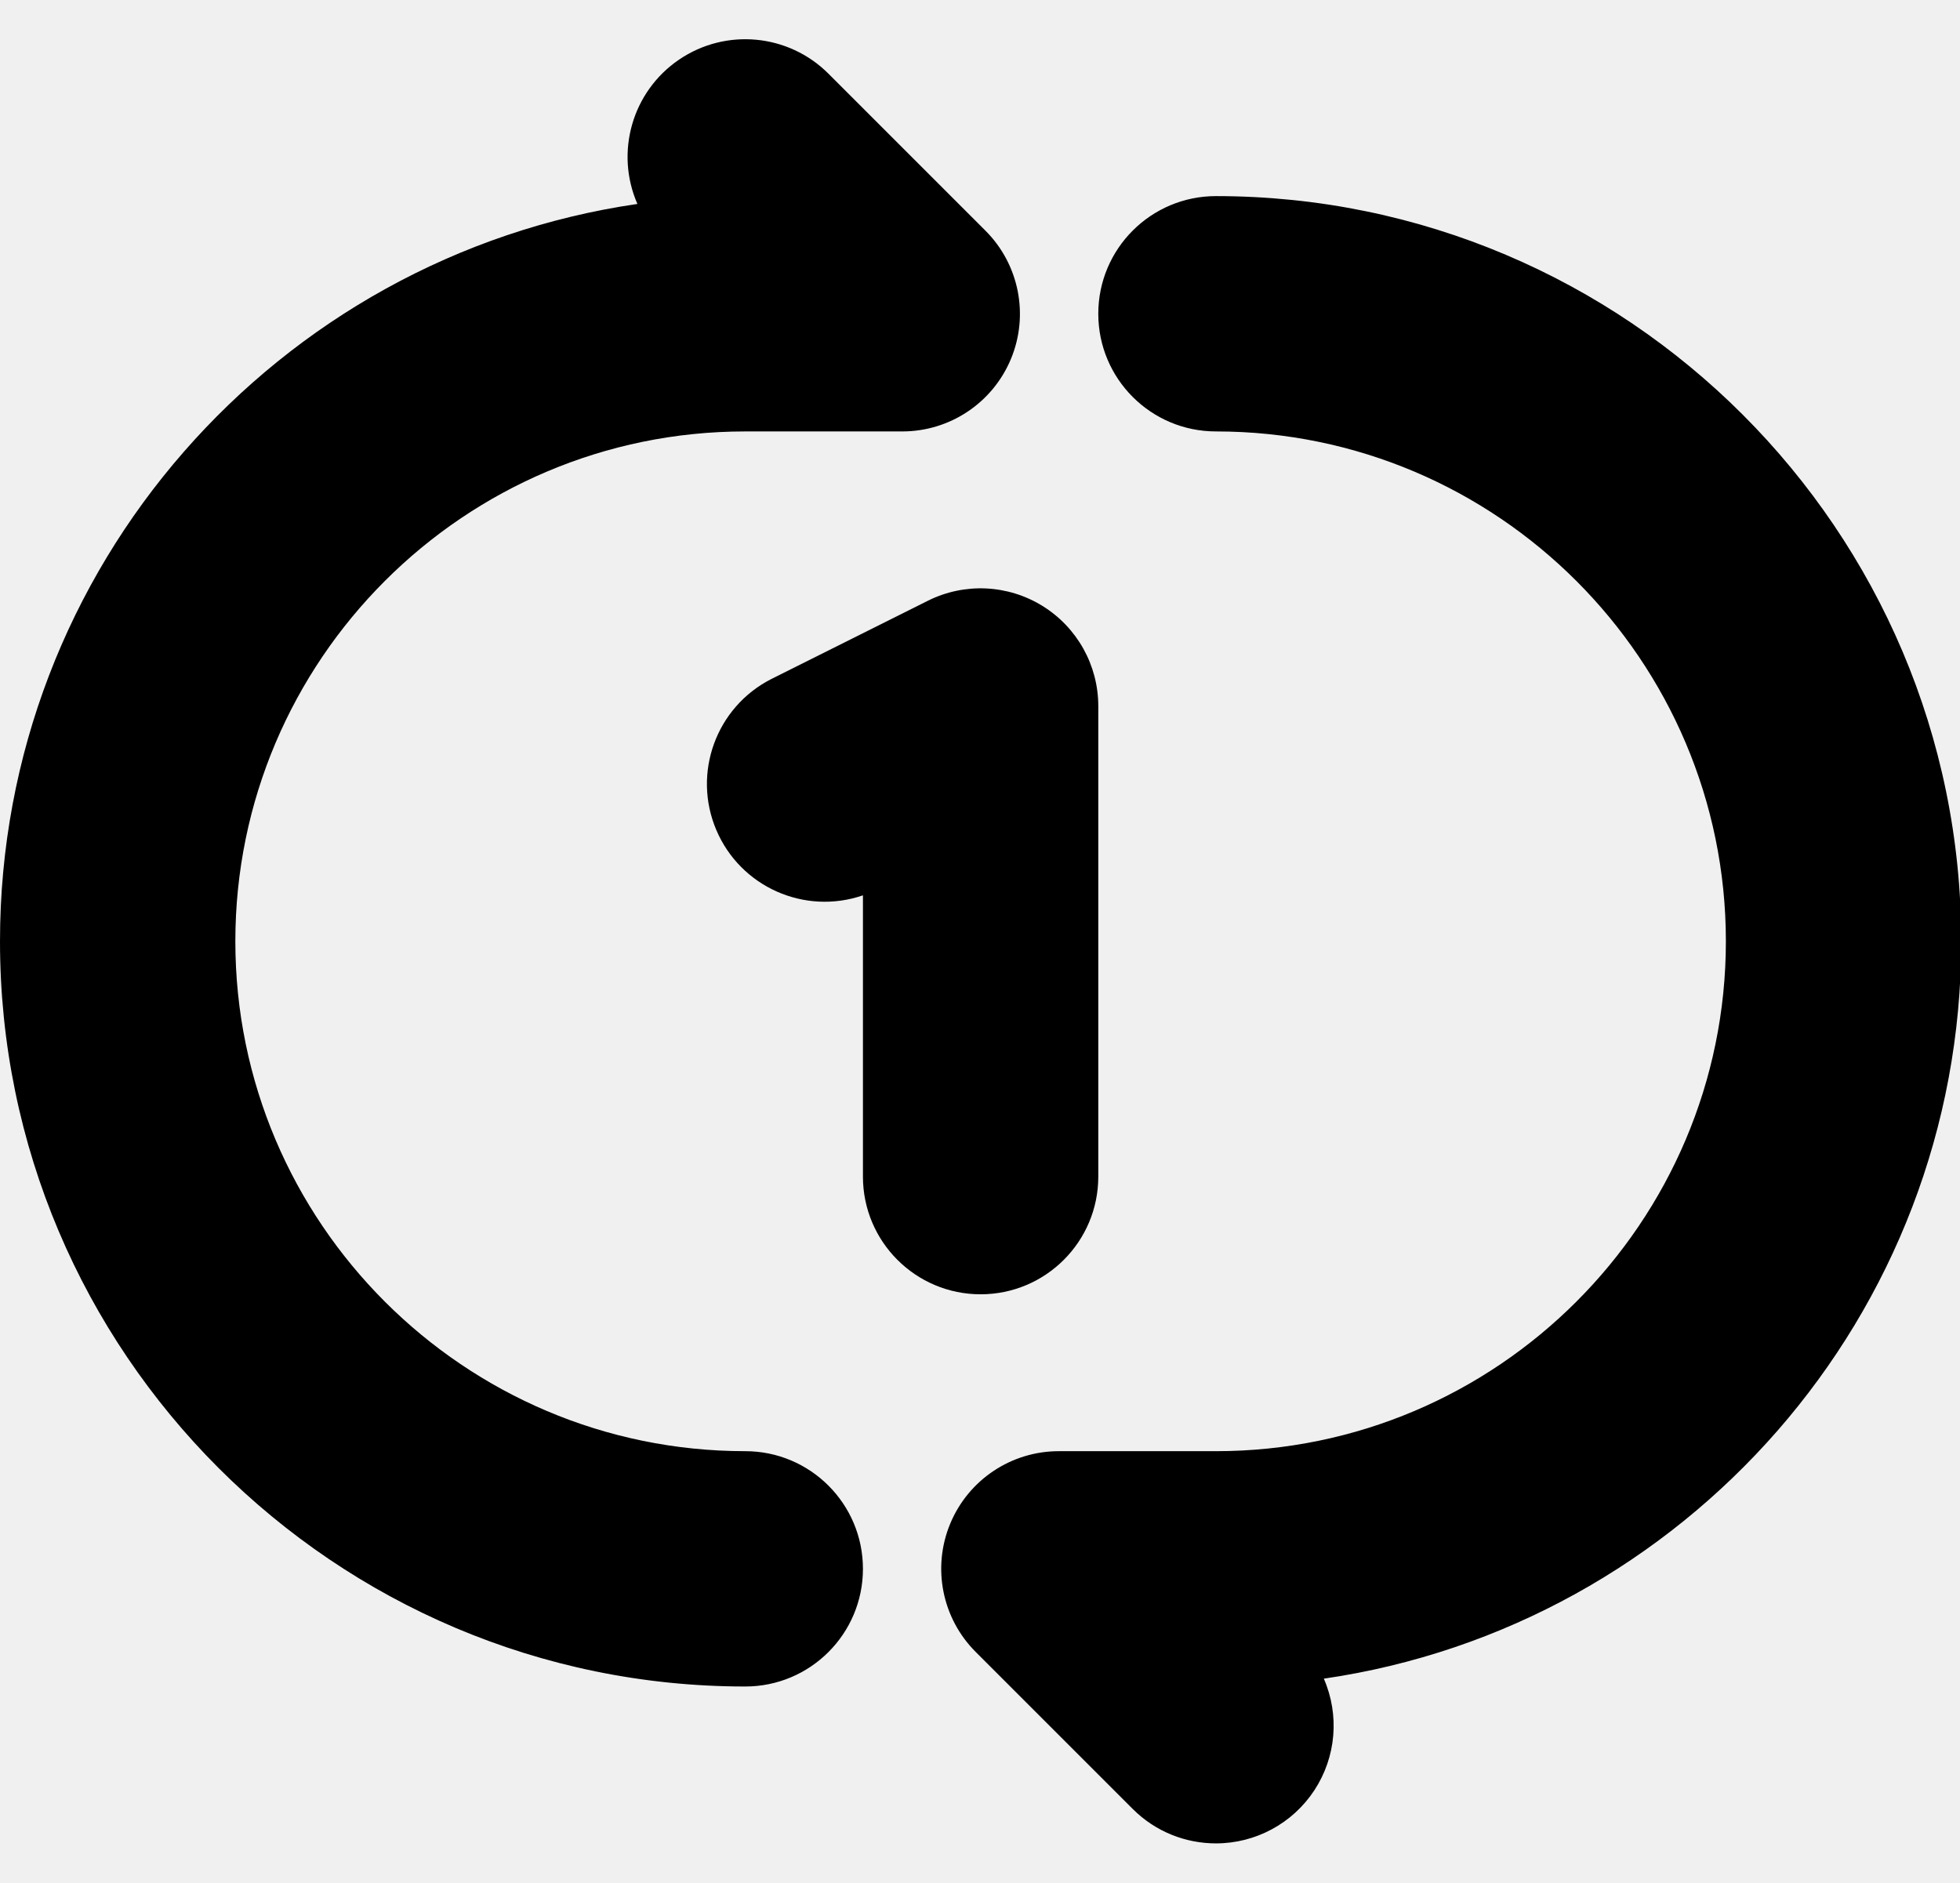
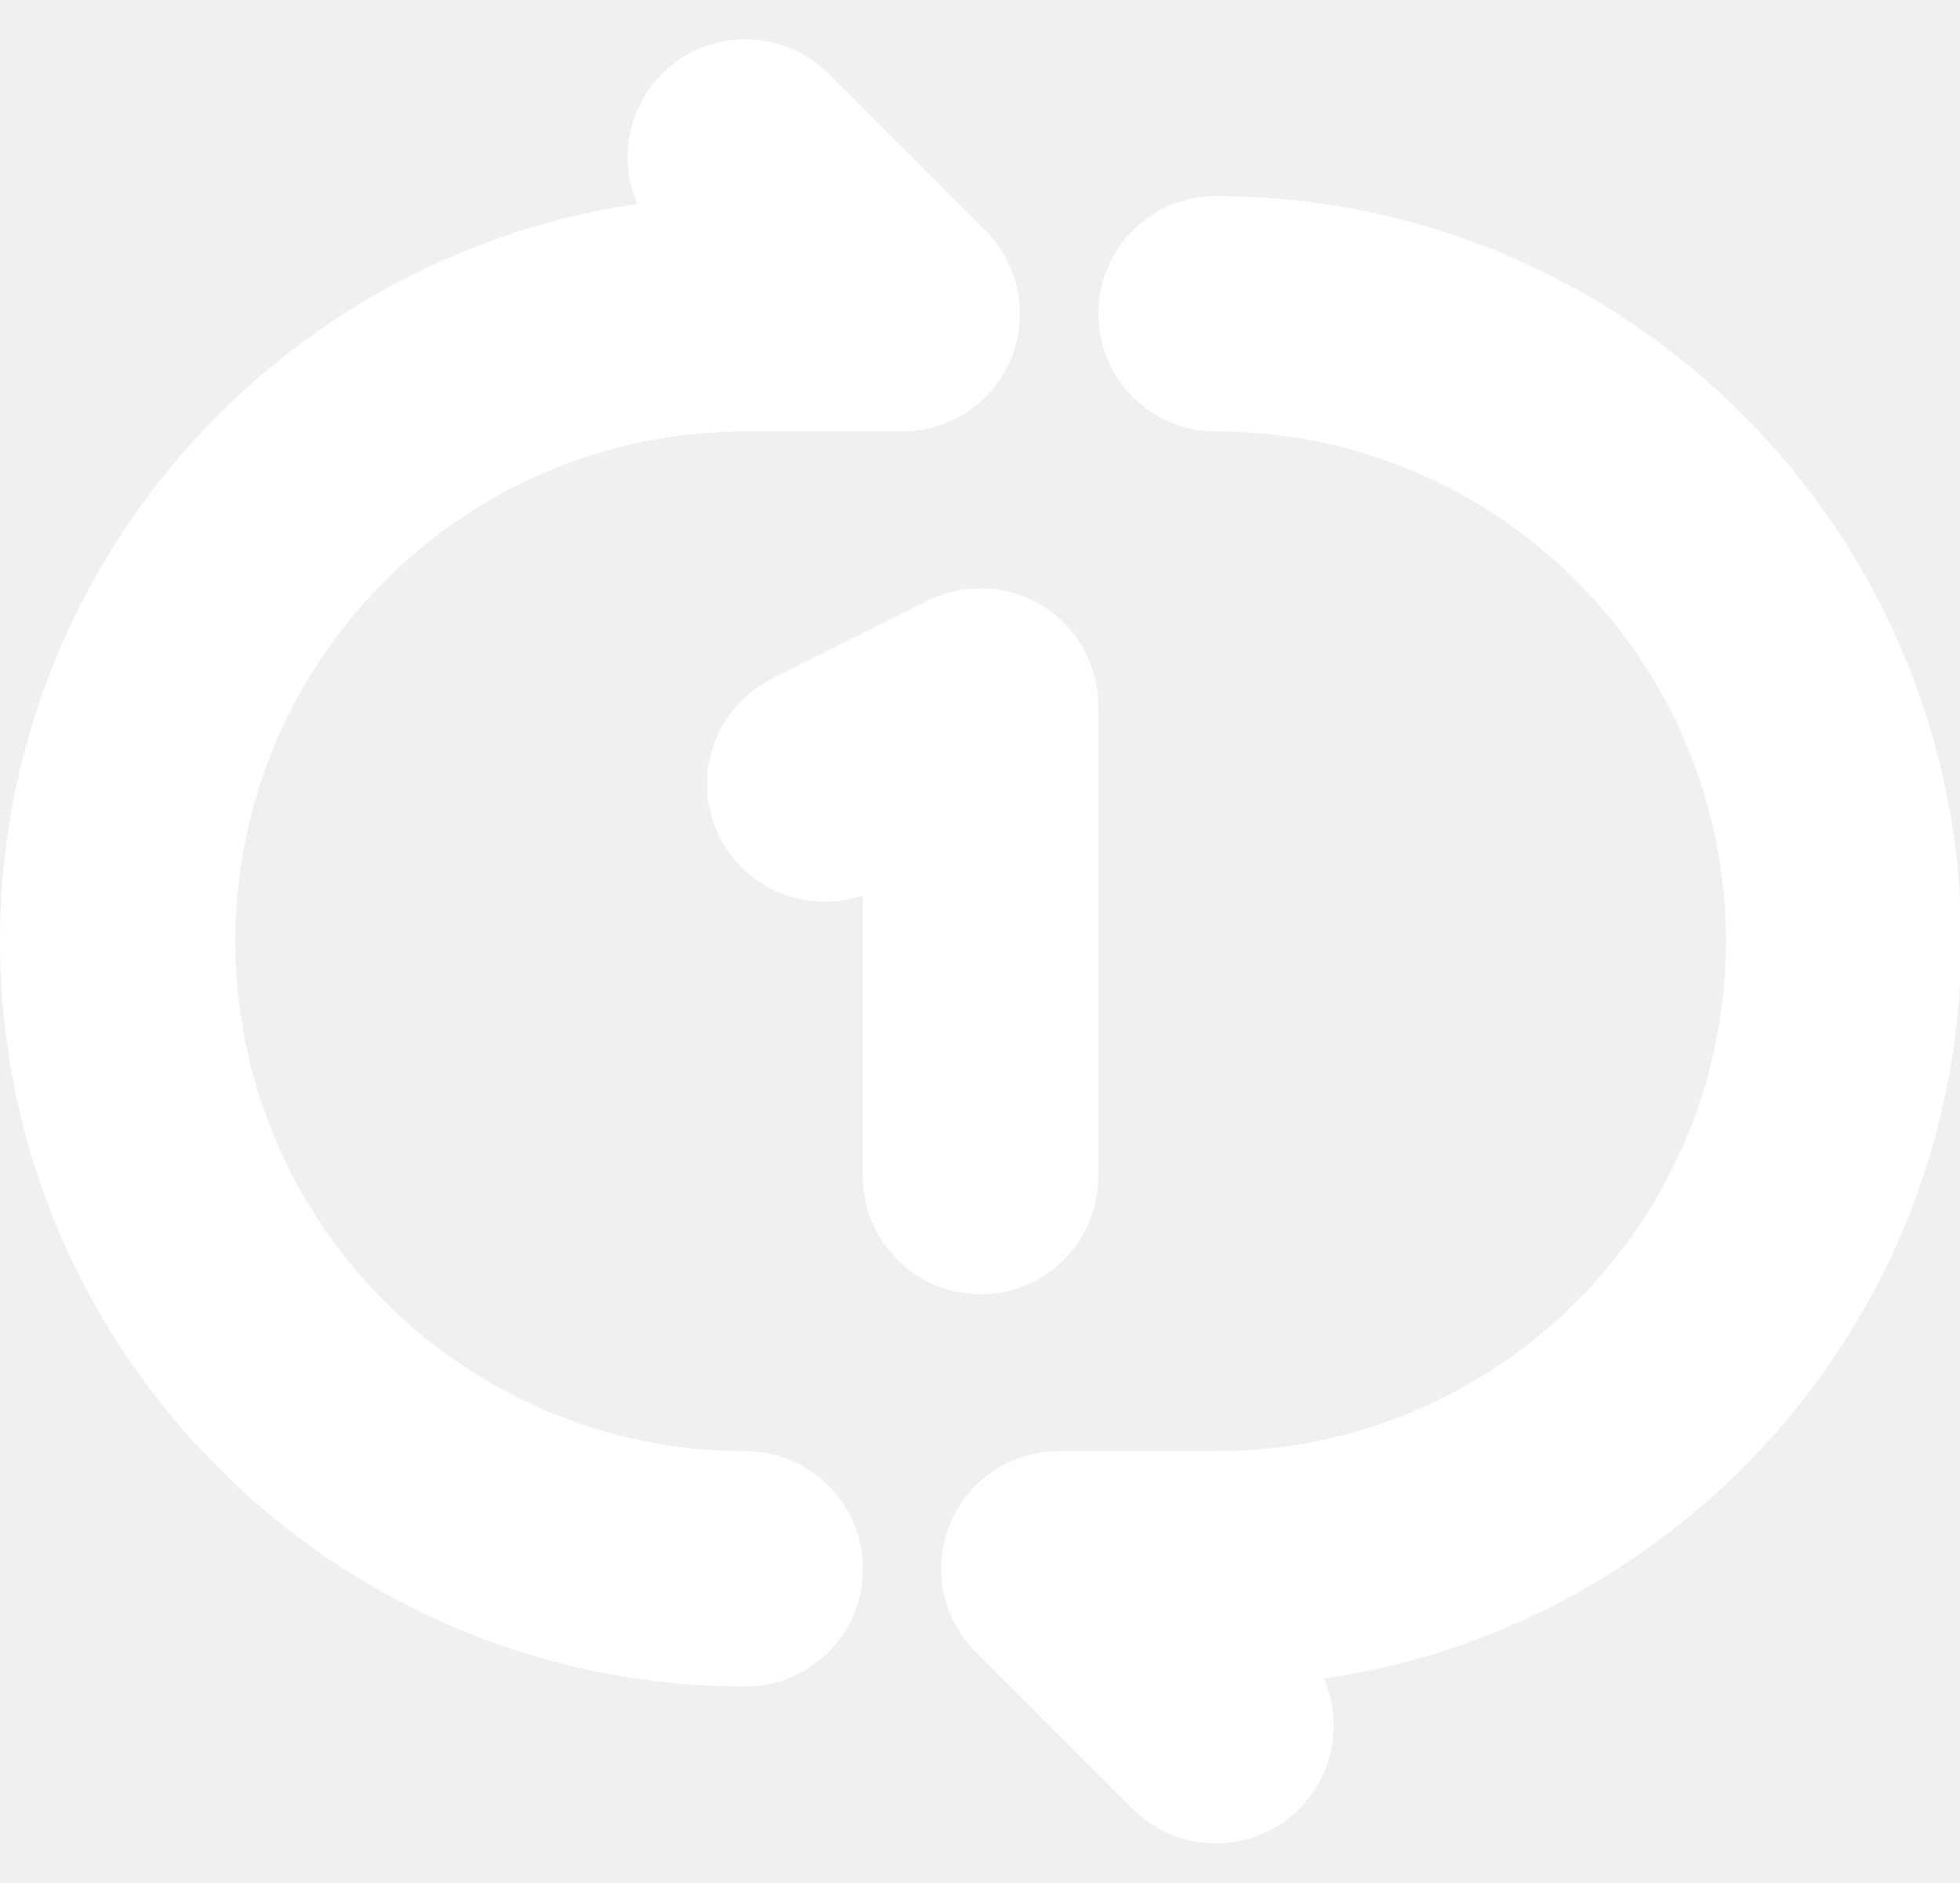
- <svg xmlns="http://www.w3.org/2000/svg" viewBox="0 0 1066 1024" fill="#000000">
+ <svg xmlns="http://www.w3.org/2000/svg" viewBox="0 0 1066 1024" fill="#ffffff">
  <path d="M661.333 1002.667c-16.384 0-32.768-6.229-45.269-18.731l-85.333-85.333A63.957 63.957 0 0 1 576 789.333h85.333c152.917 0 277.333-124.416 277.333-277.333s-124.416-277.333-277.333-277.333a64 64 0 1 1 0-128c223.488 0 405.333 181.845 405.333 405.333 0 203.563-150.869 372.565-346.667 401.067a64 64 0 0 1-58.667 89.6zM405.333 917.333C181.845 917.333 0 735.488 0 512c0-203.563 150.869-372.565 346.667-401.067A64 64 0 0 1 450.603 40.107l85.333 85.333A63.957 63.957 0 0 1 490.667 234.667h-85.333C252.416 234.667 128 359.083 128 512s124.416 277.333 277.333 277.333a64 64 0 1 1 0 128z">
    </path>
  <path d="M533.333 704A64 64 0 0 1 469.333 640v-153.003a64.043 64.043 0 0 1-49.963-117.589l85.333-42.667A64.043 64.043 0 0 1 597.333 384v256a64 64 0 0 1-64 64z">
    </path>
</svg>
